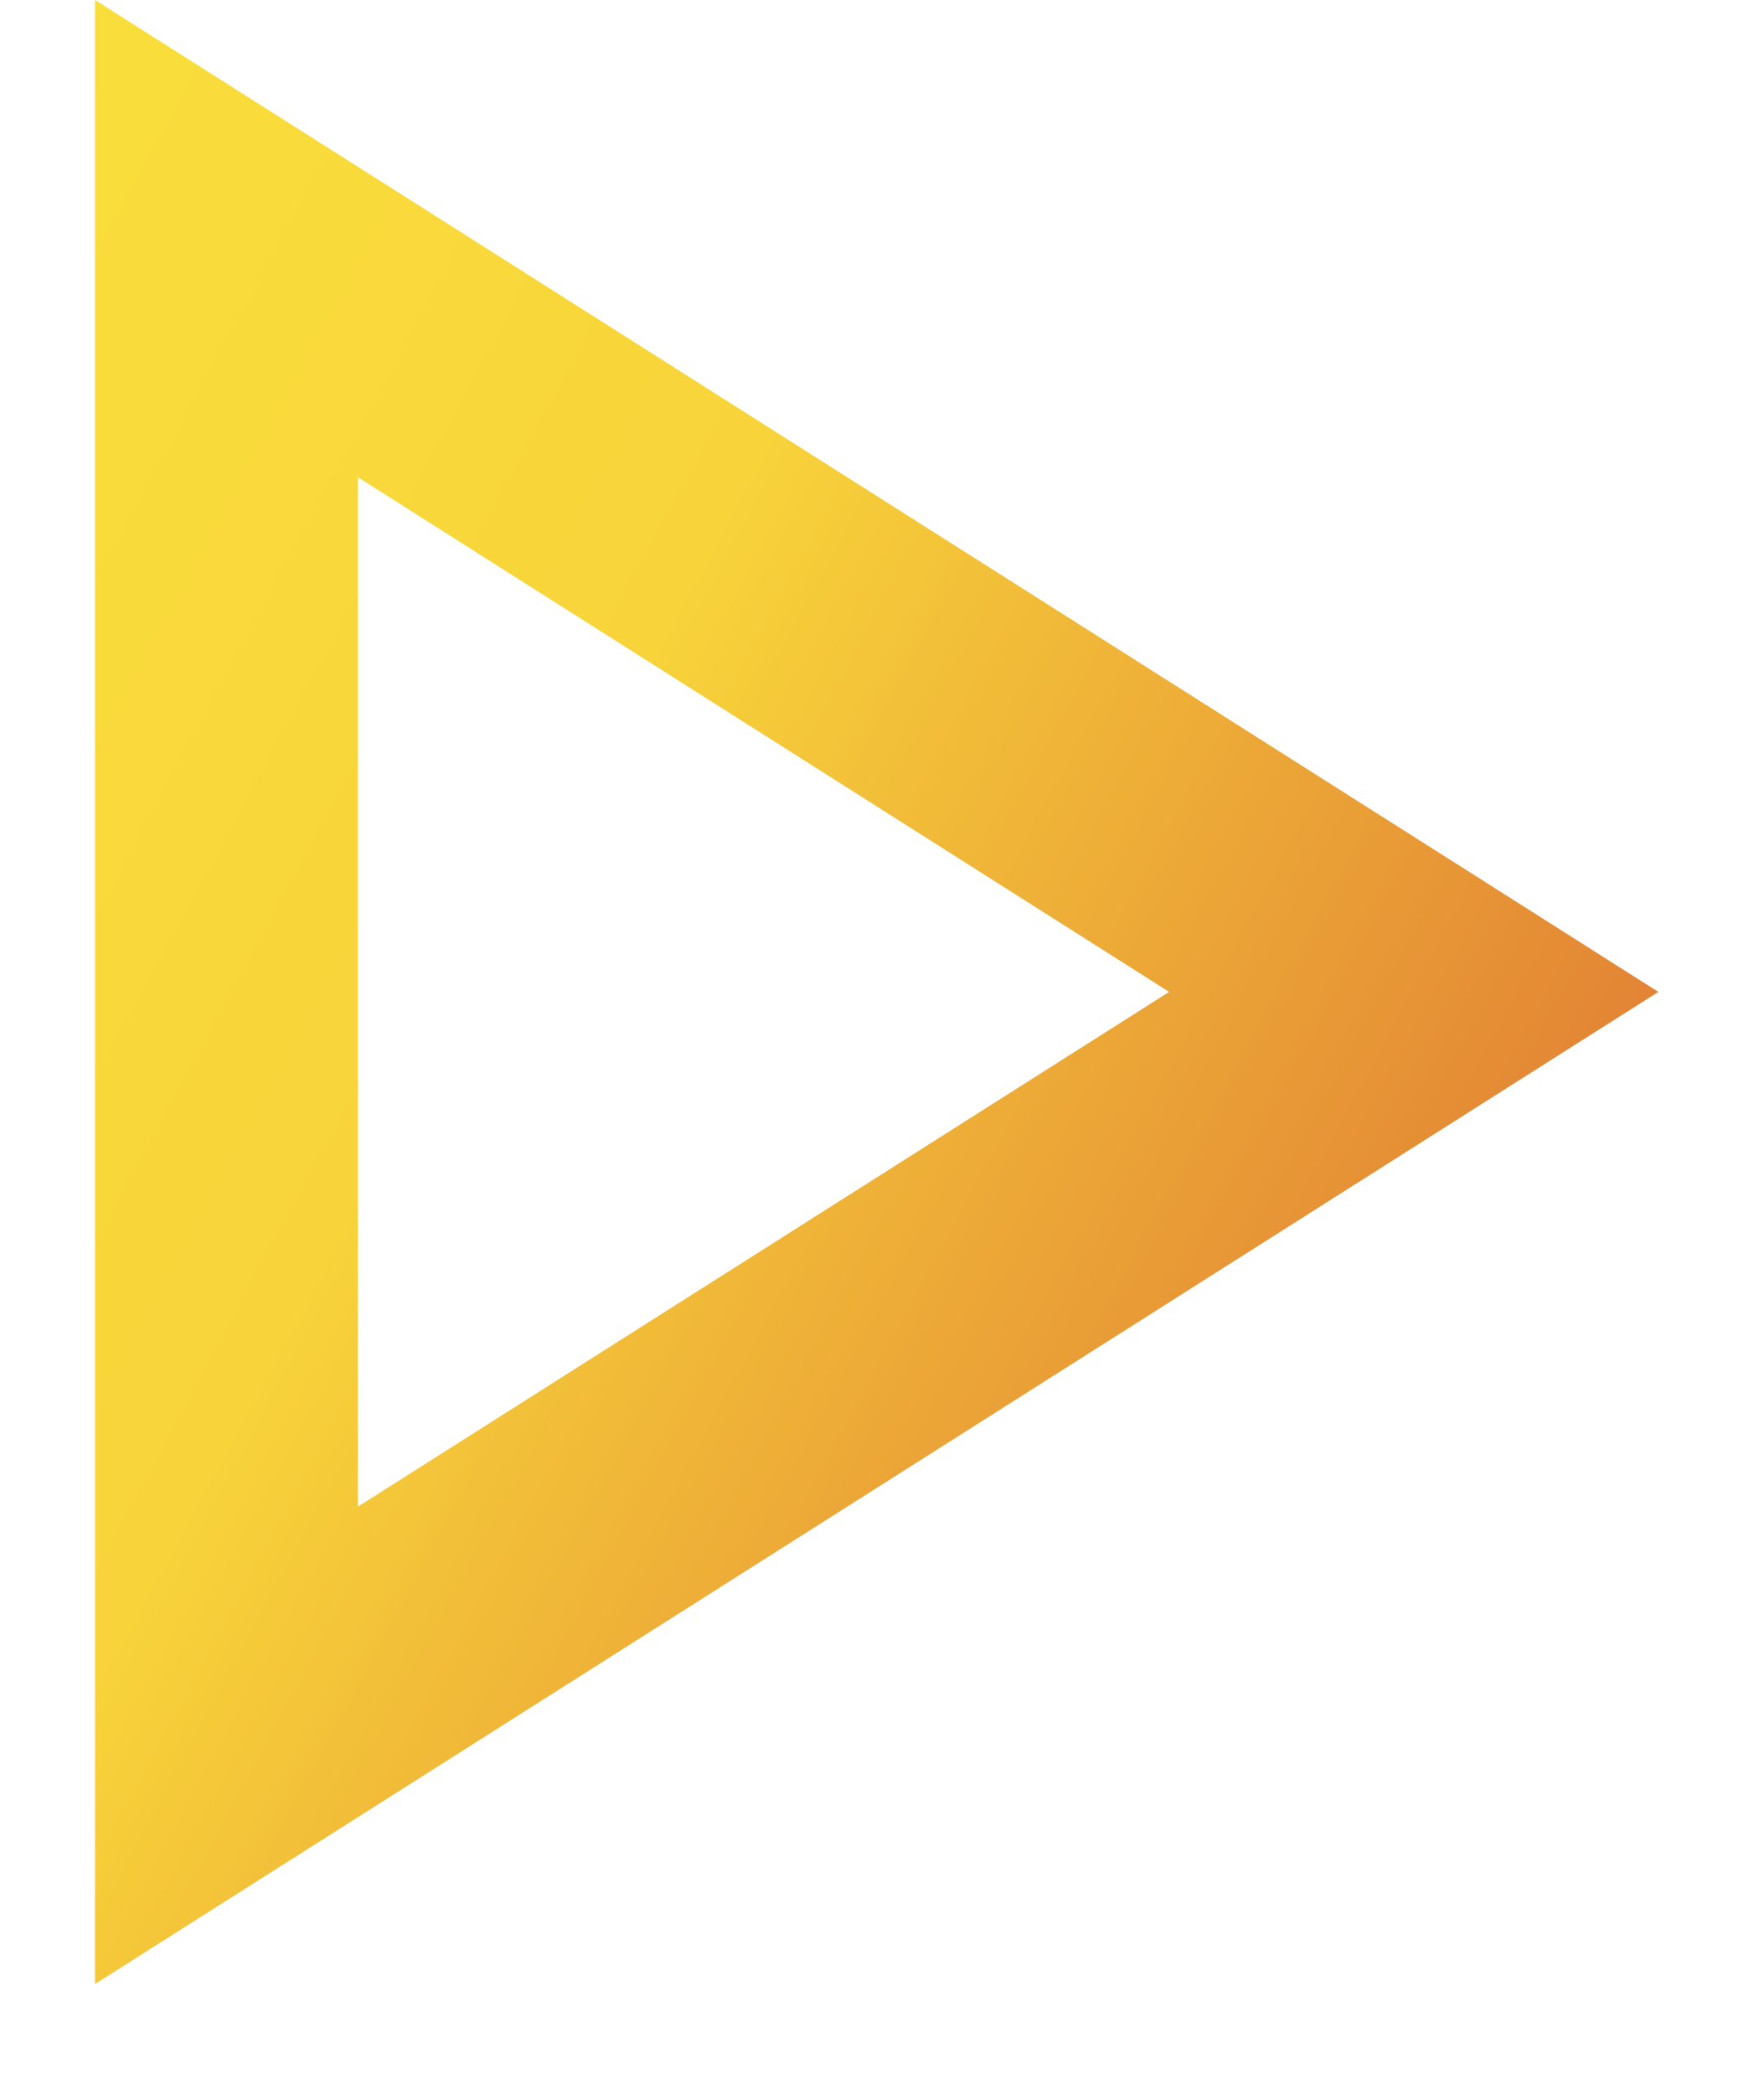
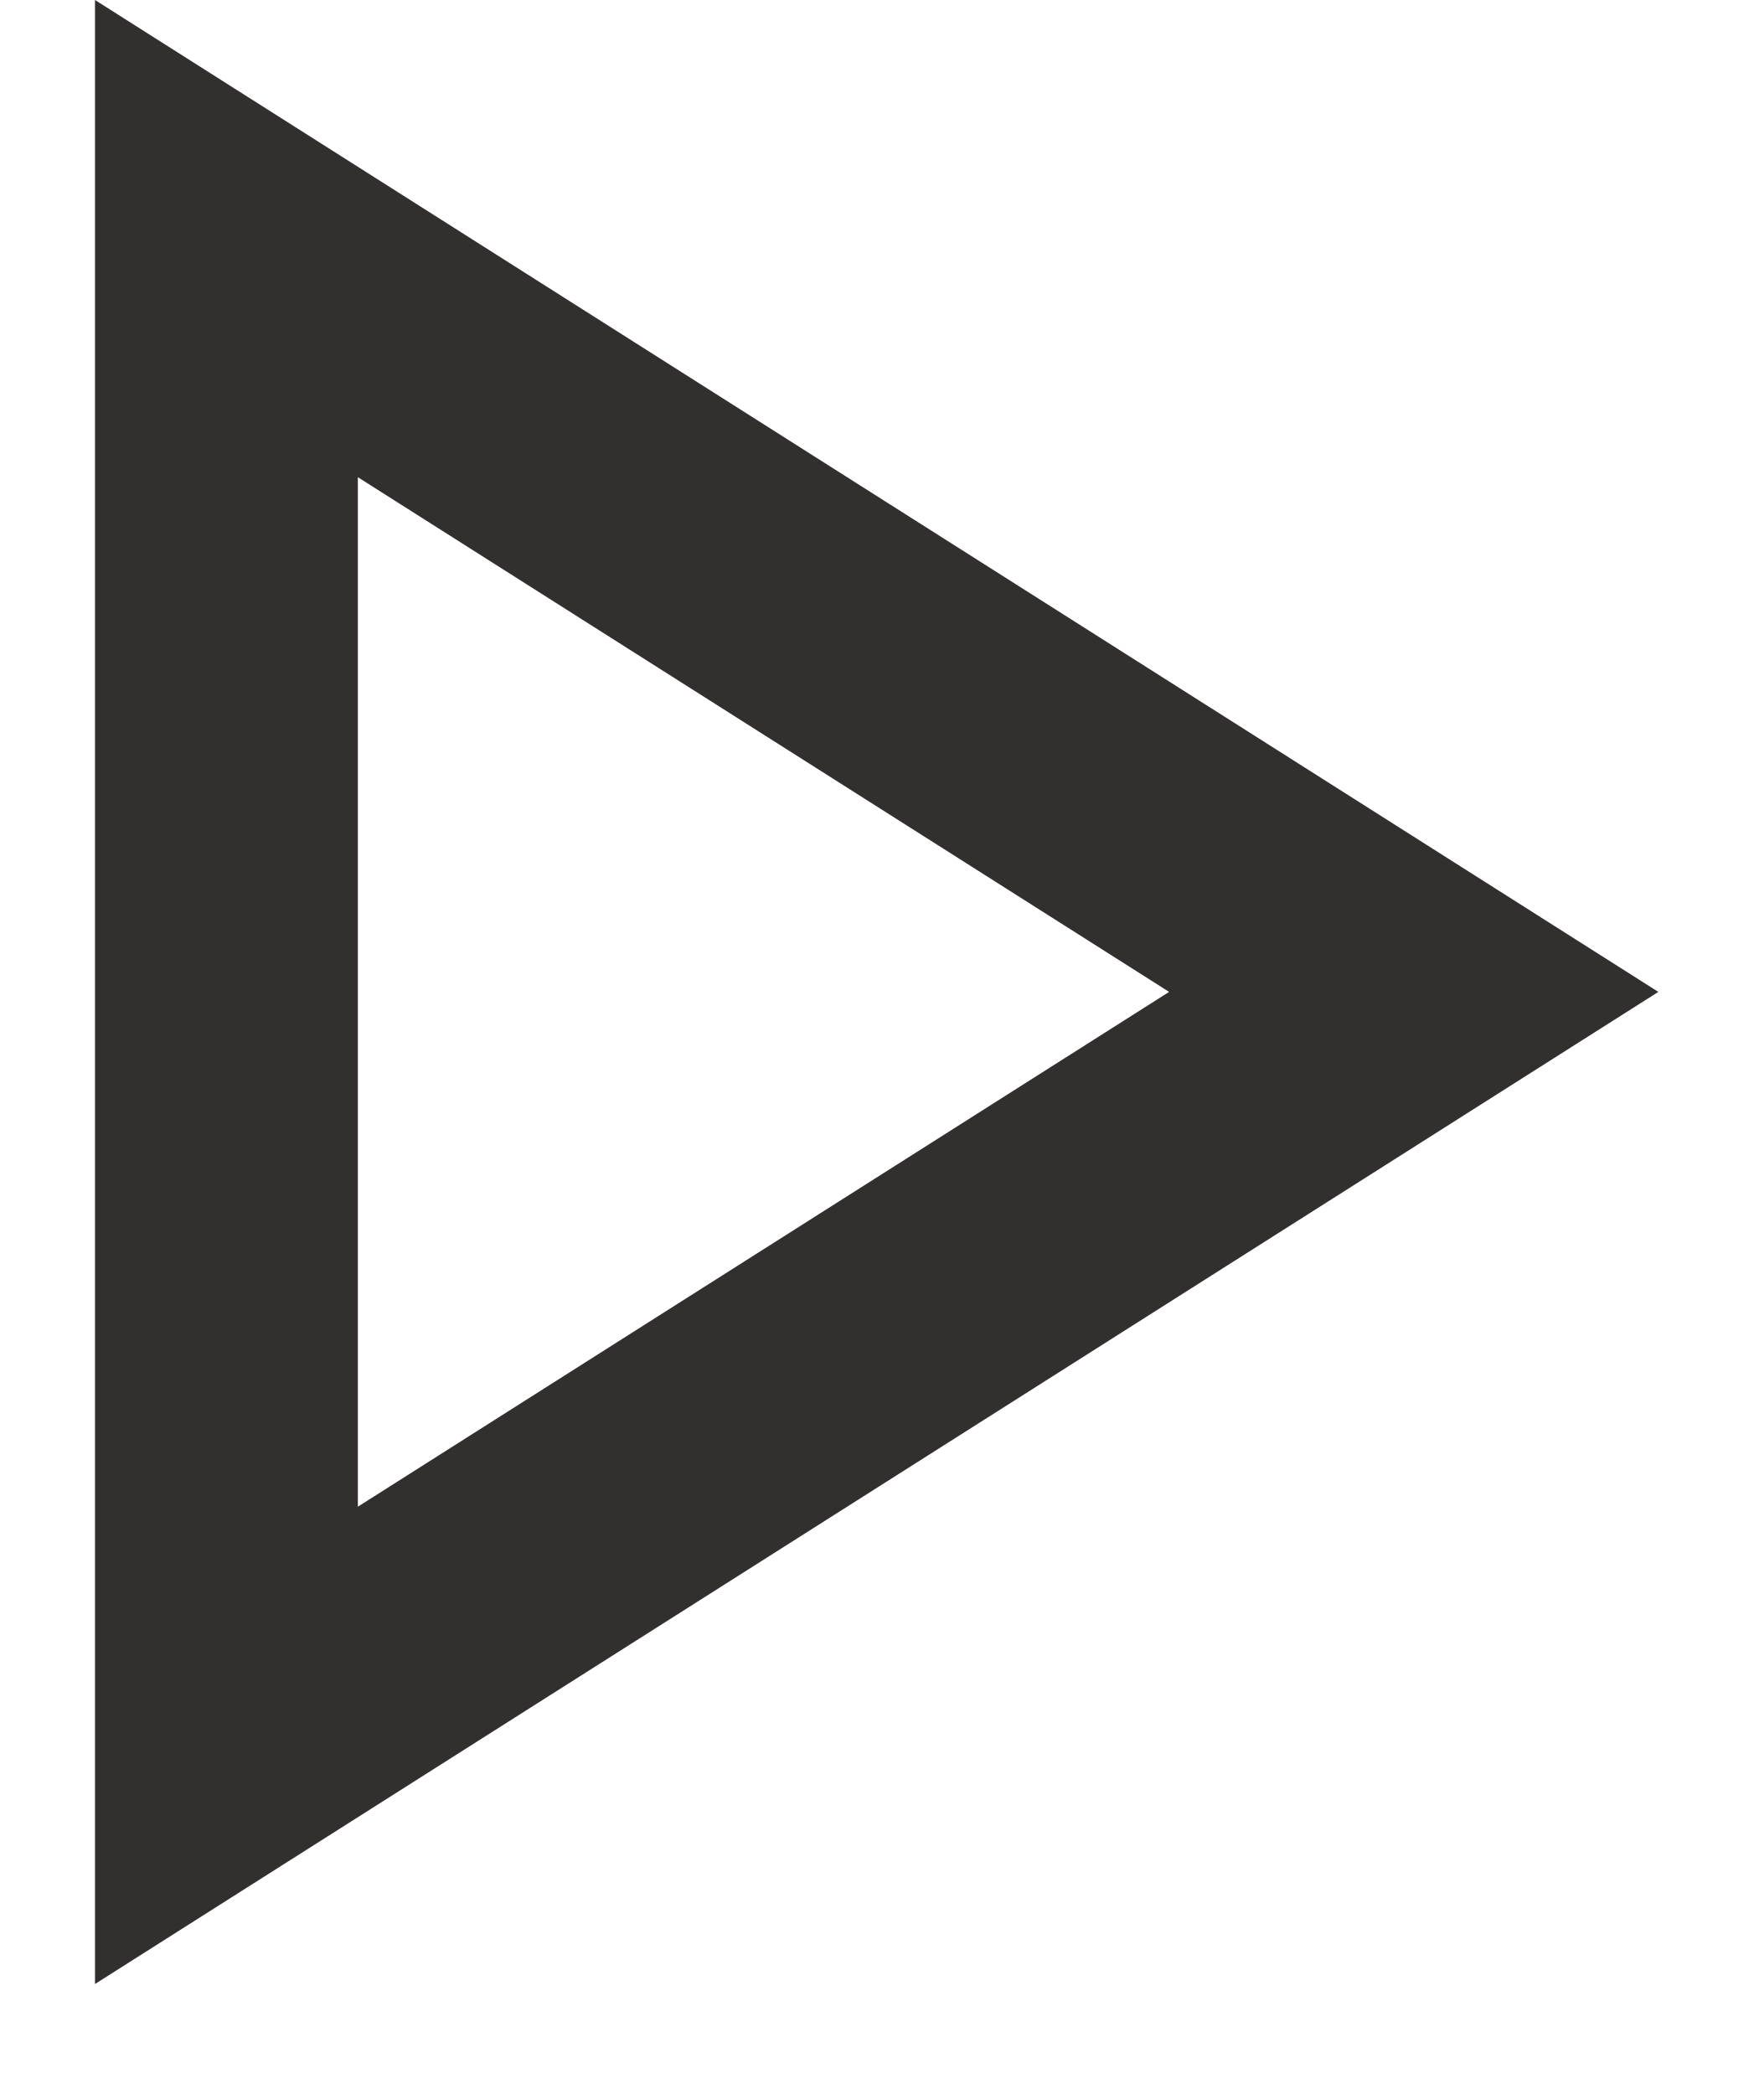
<svg xmlns="http://www.w3.org/2000/svg" width="16" height="19" viewBox="0 0 16 19" fill="none">
-   <path fill-rule="evenodd" clip-rule="evenodd" d="M0.862 18.002V0L15.047 9L0.862 18.002ZM10.608 9L3.247 4.33V13.671L10.608 9Z" fill="url(#paint0_linear)" />
-   <defs>
-     <linearGradient id="paint0_linear" x1="-1.071" y1="-8.287" x2="21.184" y2="3.735" gradientUnits="userSpaceOnUse">
-       <stop stop-color="#FAE63C" />
-       <stop offset="0.505" stop-color="#F8D43A" />
-       <stop offset="1" stop-color="#DC6C33" />
-     </linearGradient>
-   </defs>
+   <path fill-rule="evenodd" clip-rule="evenodd" d="M0.862 18.002V0L15.047 9L0.862 18.002ZM10.608 9L3.247 4.33V13.671L10.608 9Z" fill="#332F2F" />
</svg>
